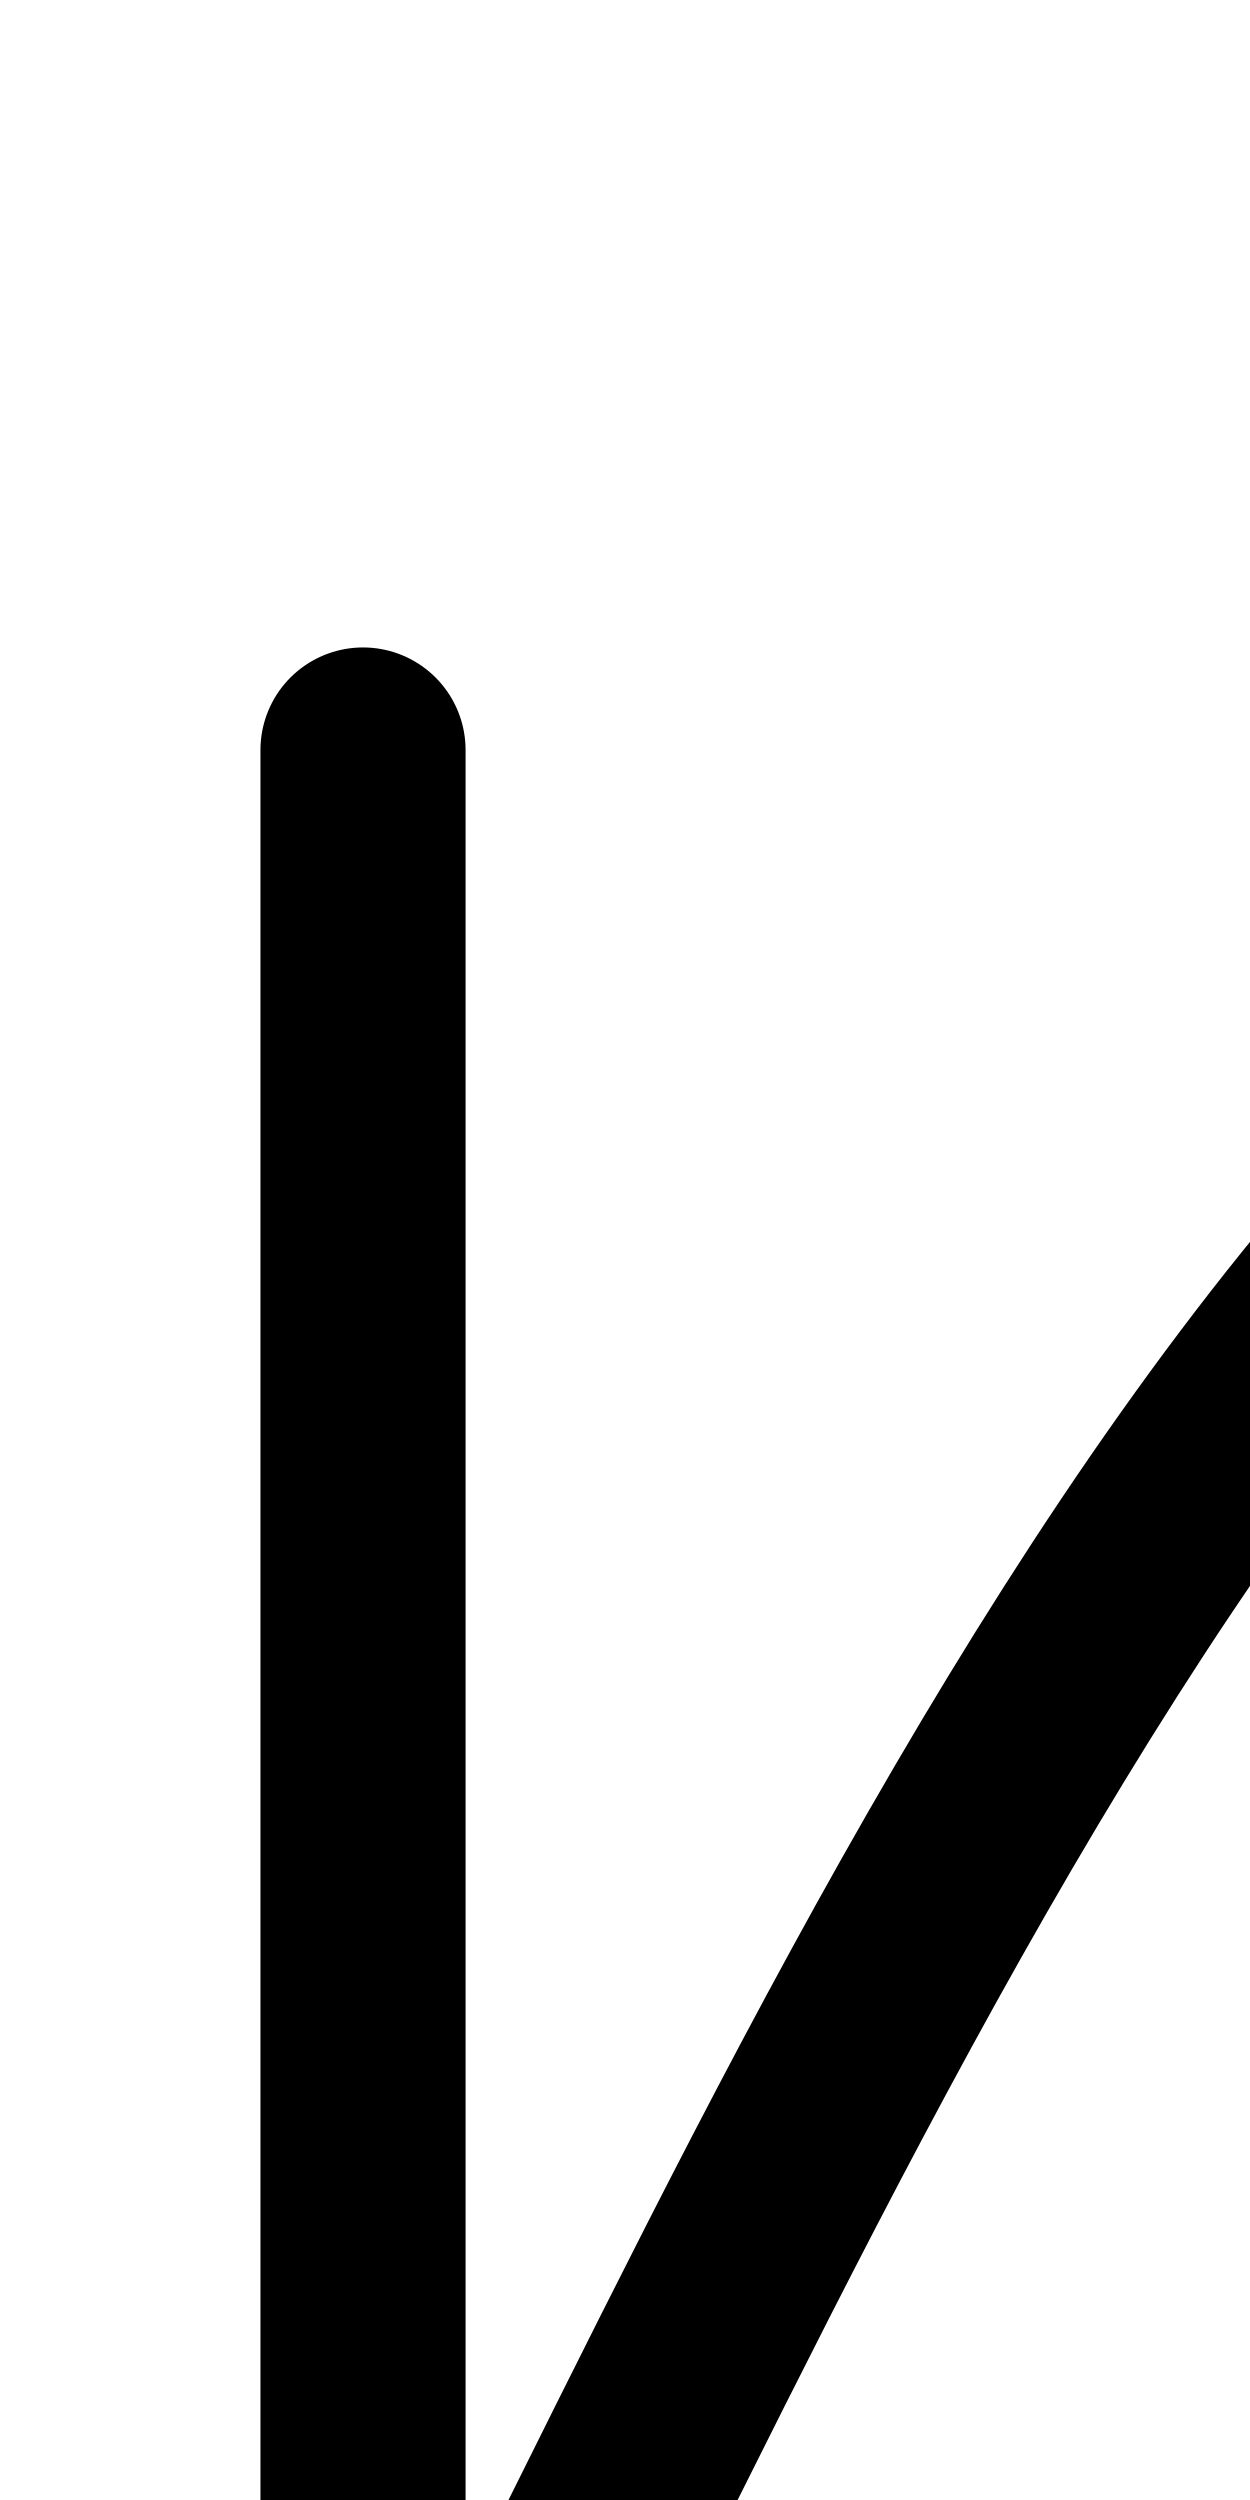
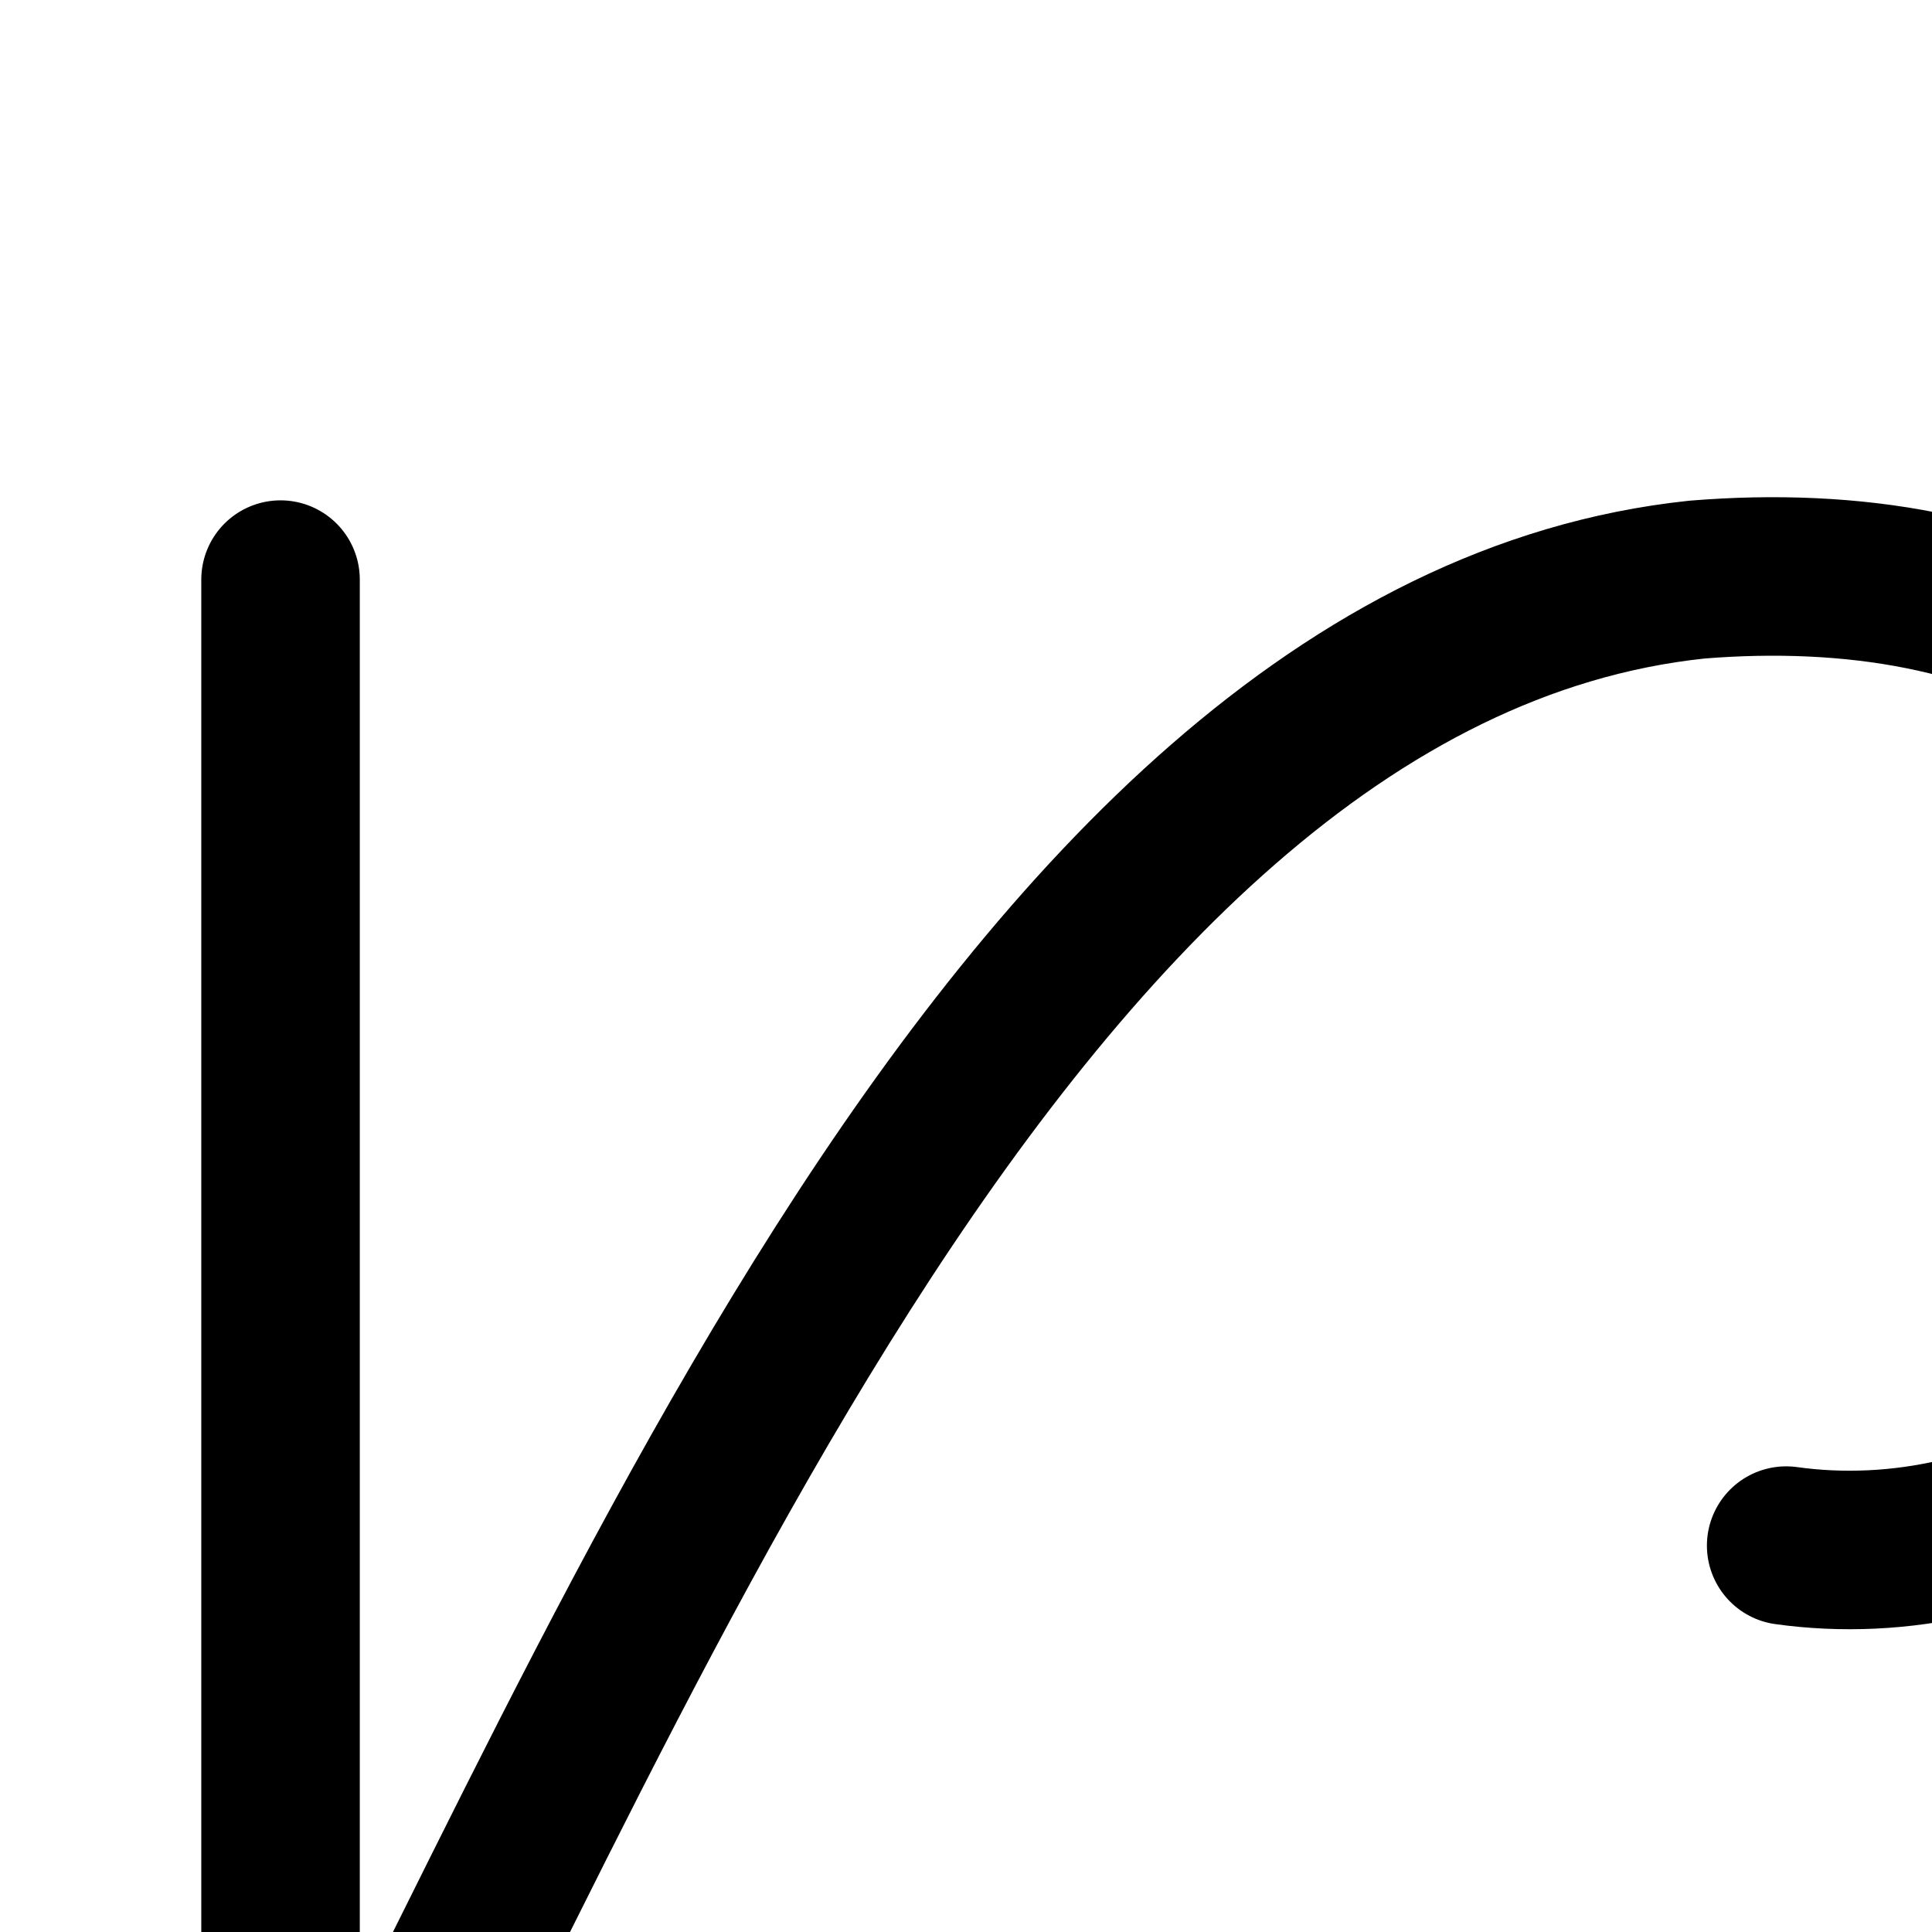
- <svg xmlns="http://www.w3.org/2000/svg" version="1.1" viewBox="-10 0 500 1000" id="svg2" width="500" height="1000">
+ <svg xmlns="http://www.w3.org/2000/svg" version="1.1" viewBox="-10 0 1000 1000" id="svg2" width="1000" height="1000">
  <defs id="defs10" />
  <g id="g4720" transform="matrix(1.0663,0,0,-1.0663,68.33568,1499.684)" style="opacity:0.451" />
  <g transform="matrix(1,0,0,-1,0,1418)" id="g4" />
  <path style="fill:none;fill-rule:evenodd;stroke:#000000;stroke-width:82.051;stroke-linecap:round;stroke-linejoin:round;stroke-miterlimit:4;stroke-dasharray:none;stroke-opacity:1" d="m 135.207,300.001 v 902.563 c 162.27,-290.65 369.297,-864.212 733.159,-902.563 161.353,-13.149 309.831,51.867 309.831,250 0,198.133 -148.74,266.046 -263.677,250" id="path4732" />
</svg>
